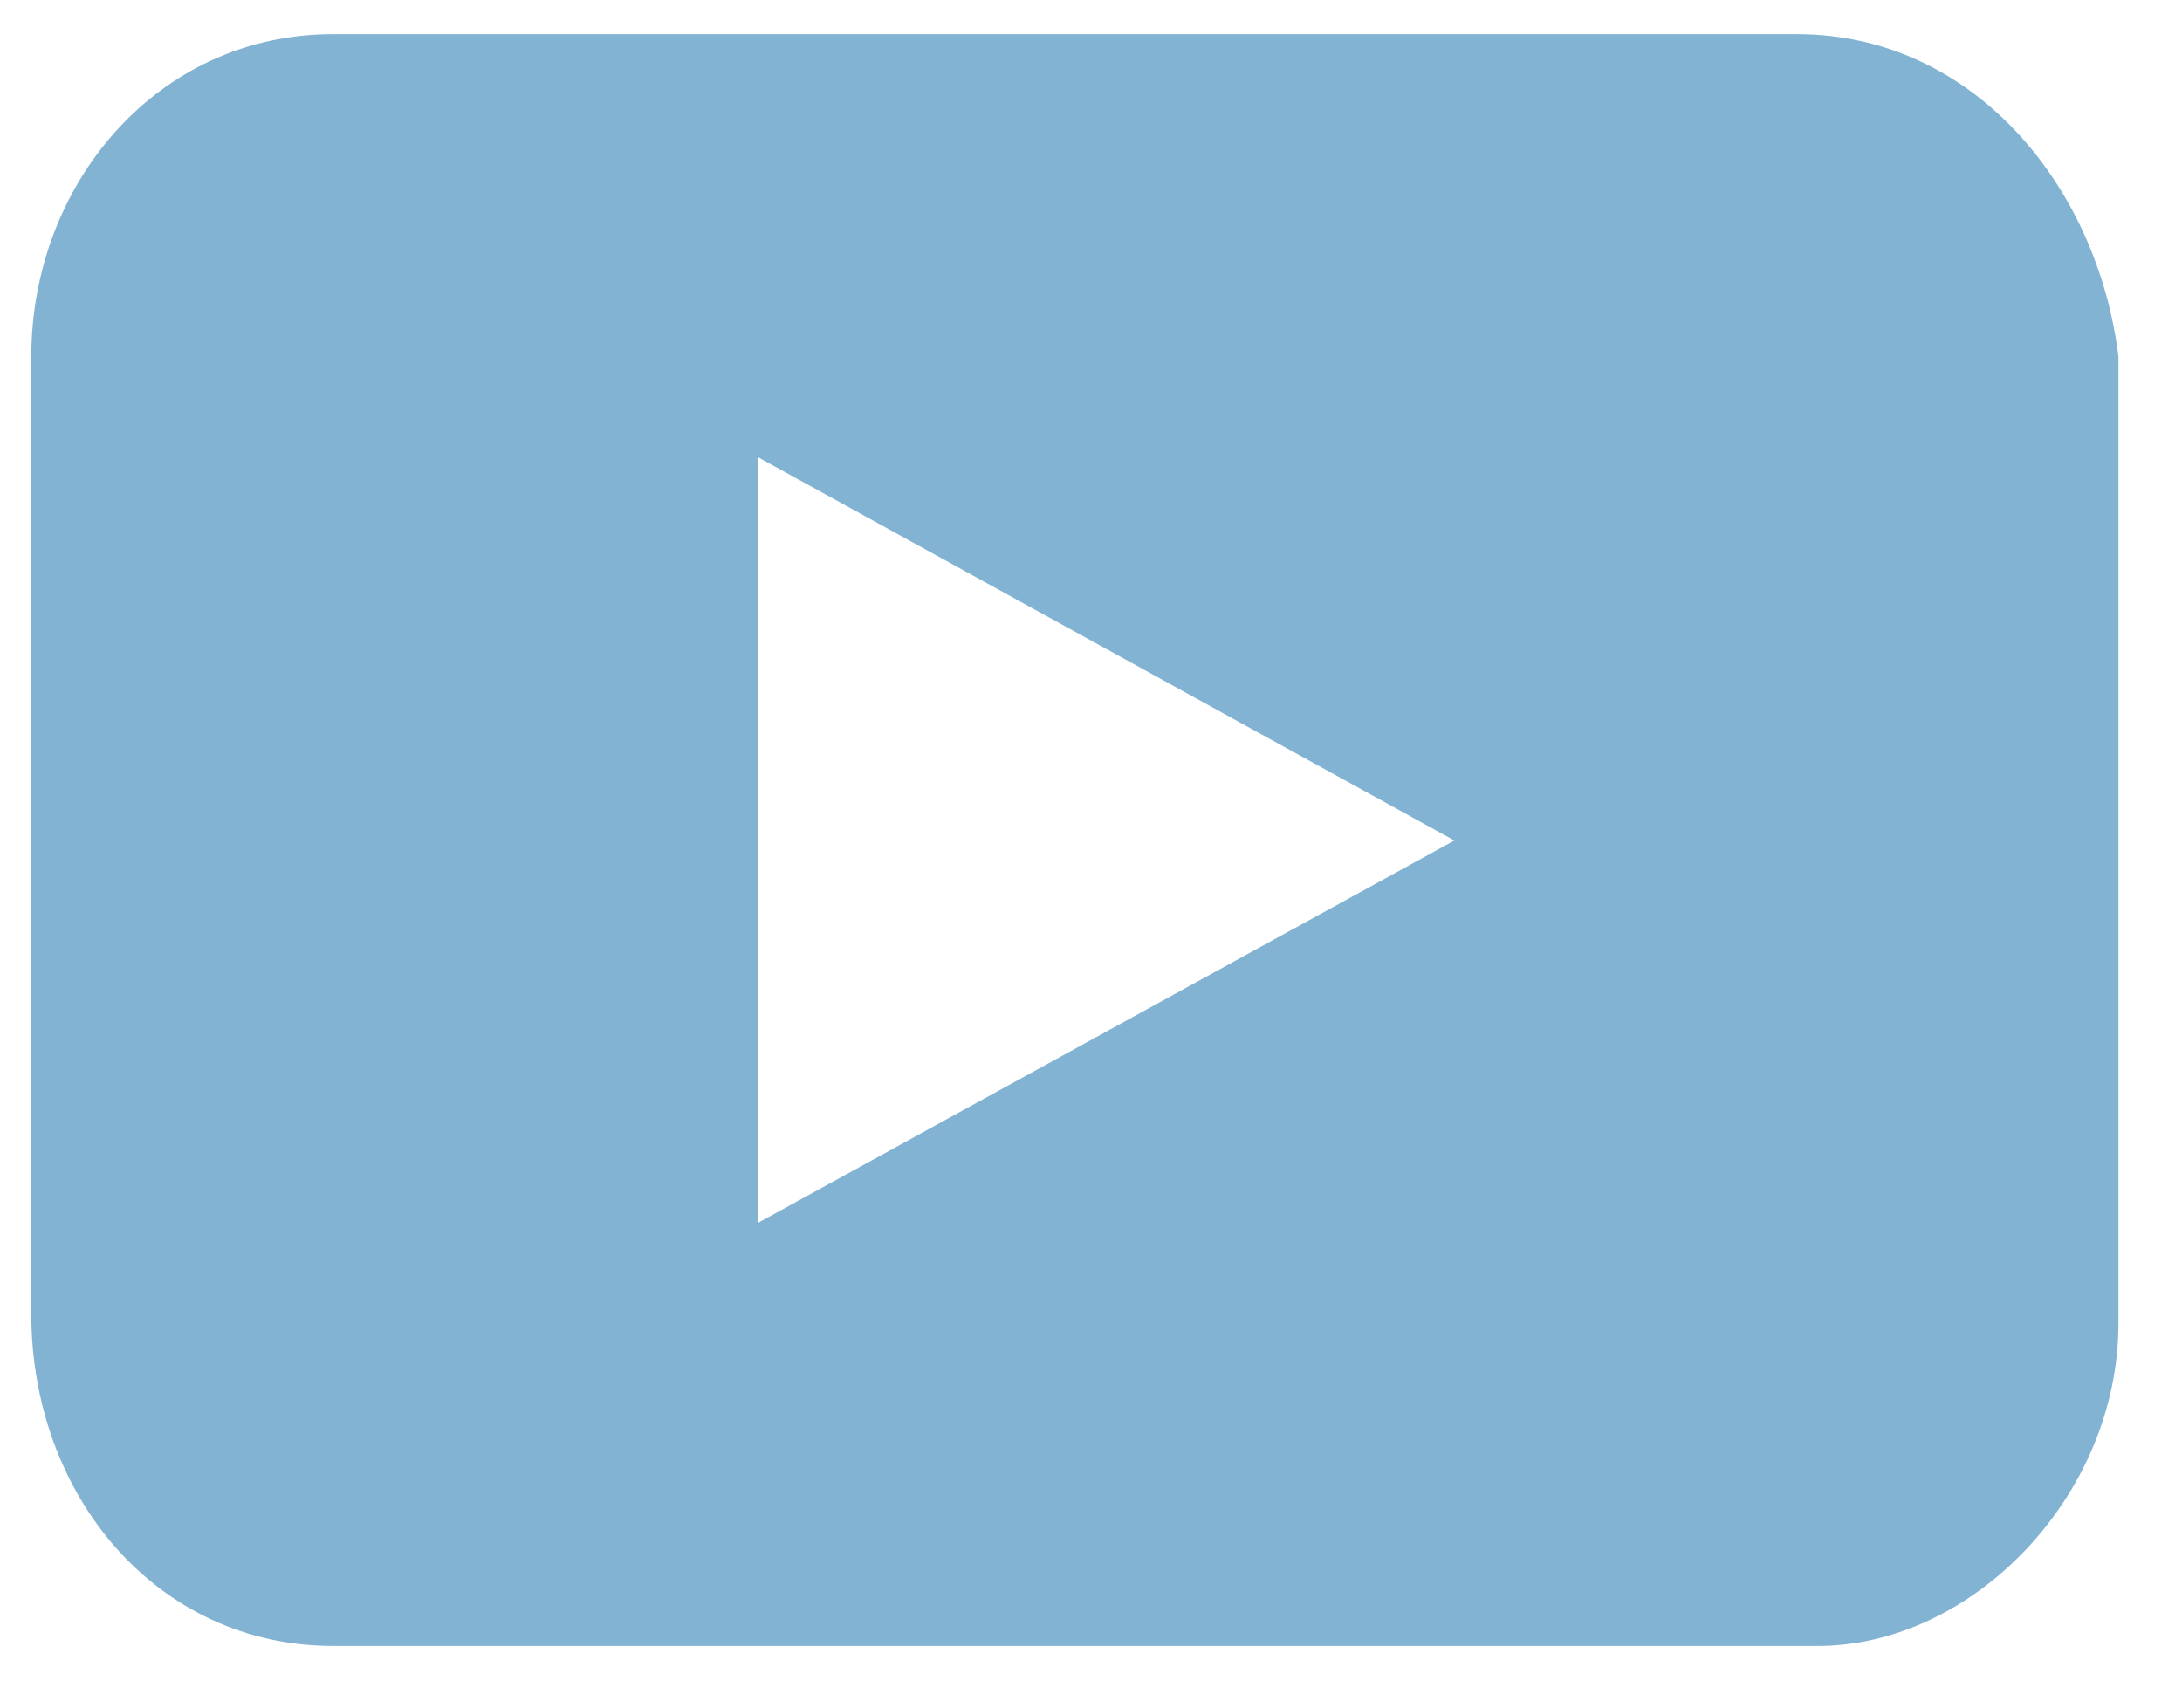
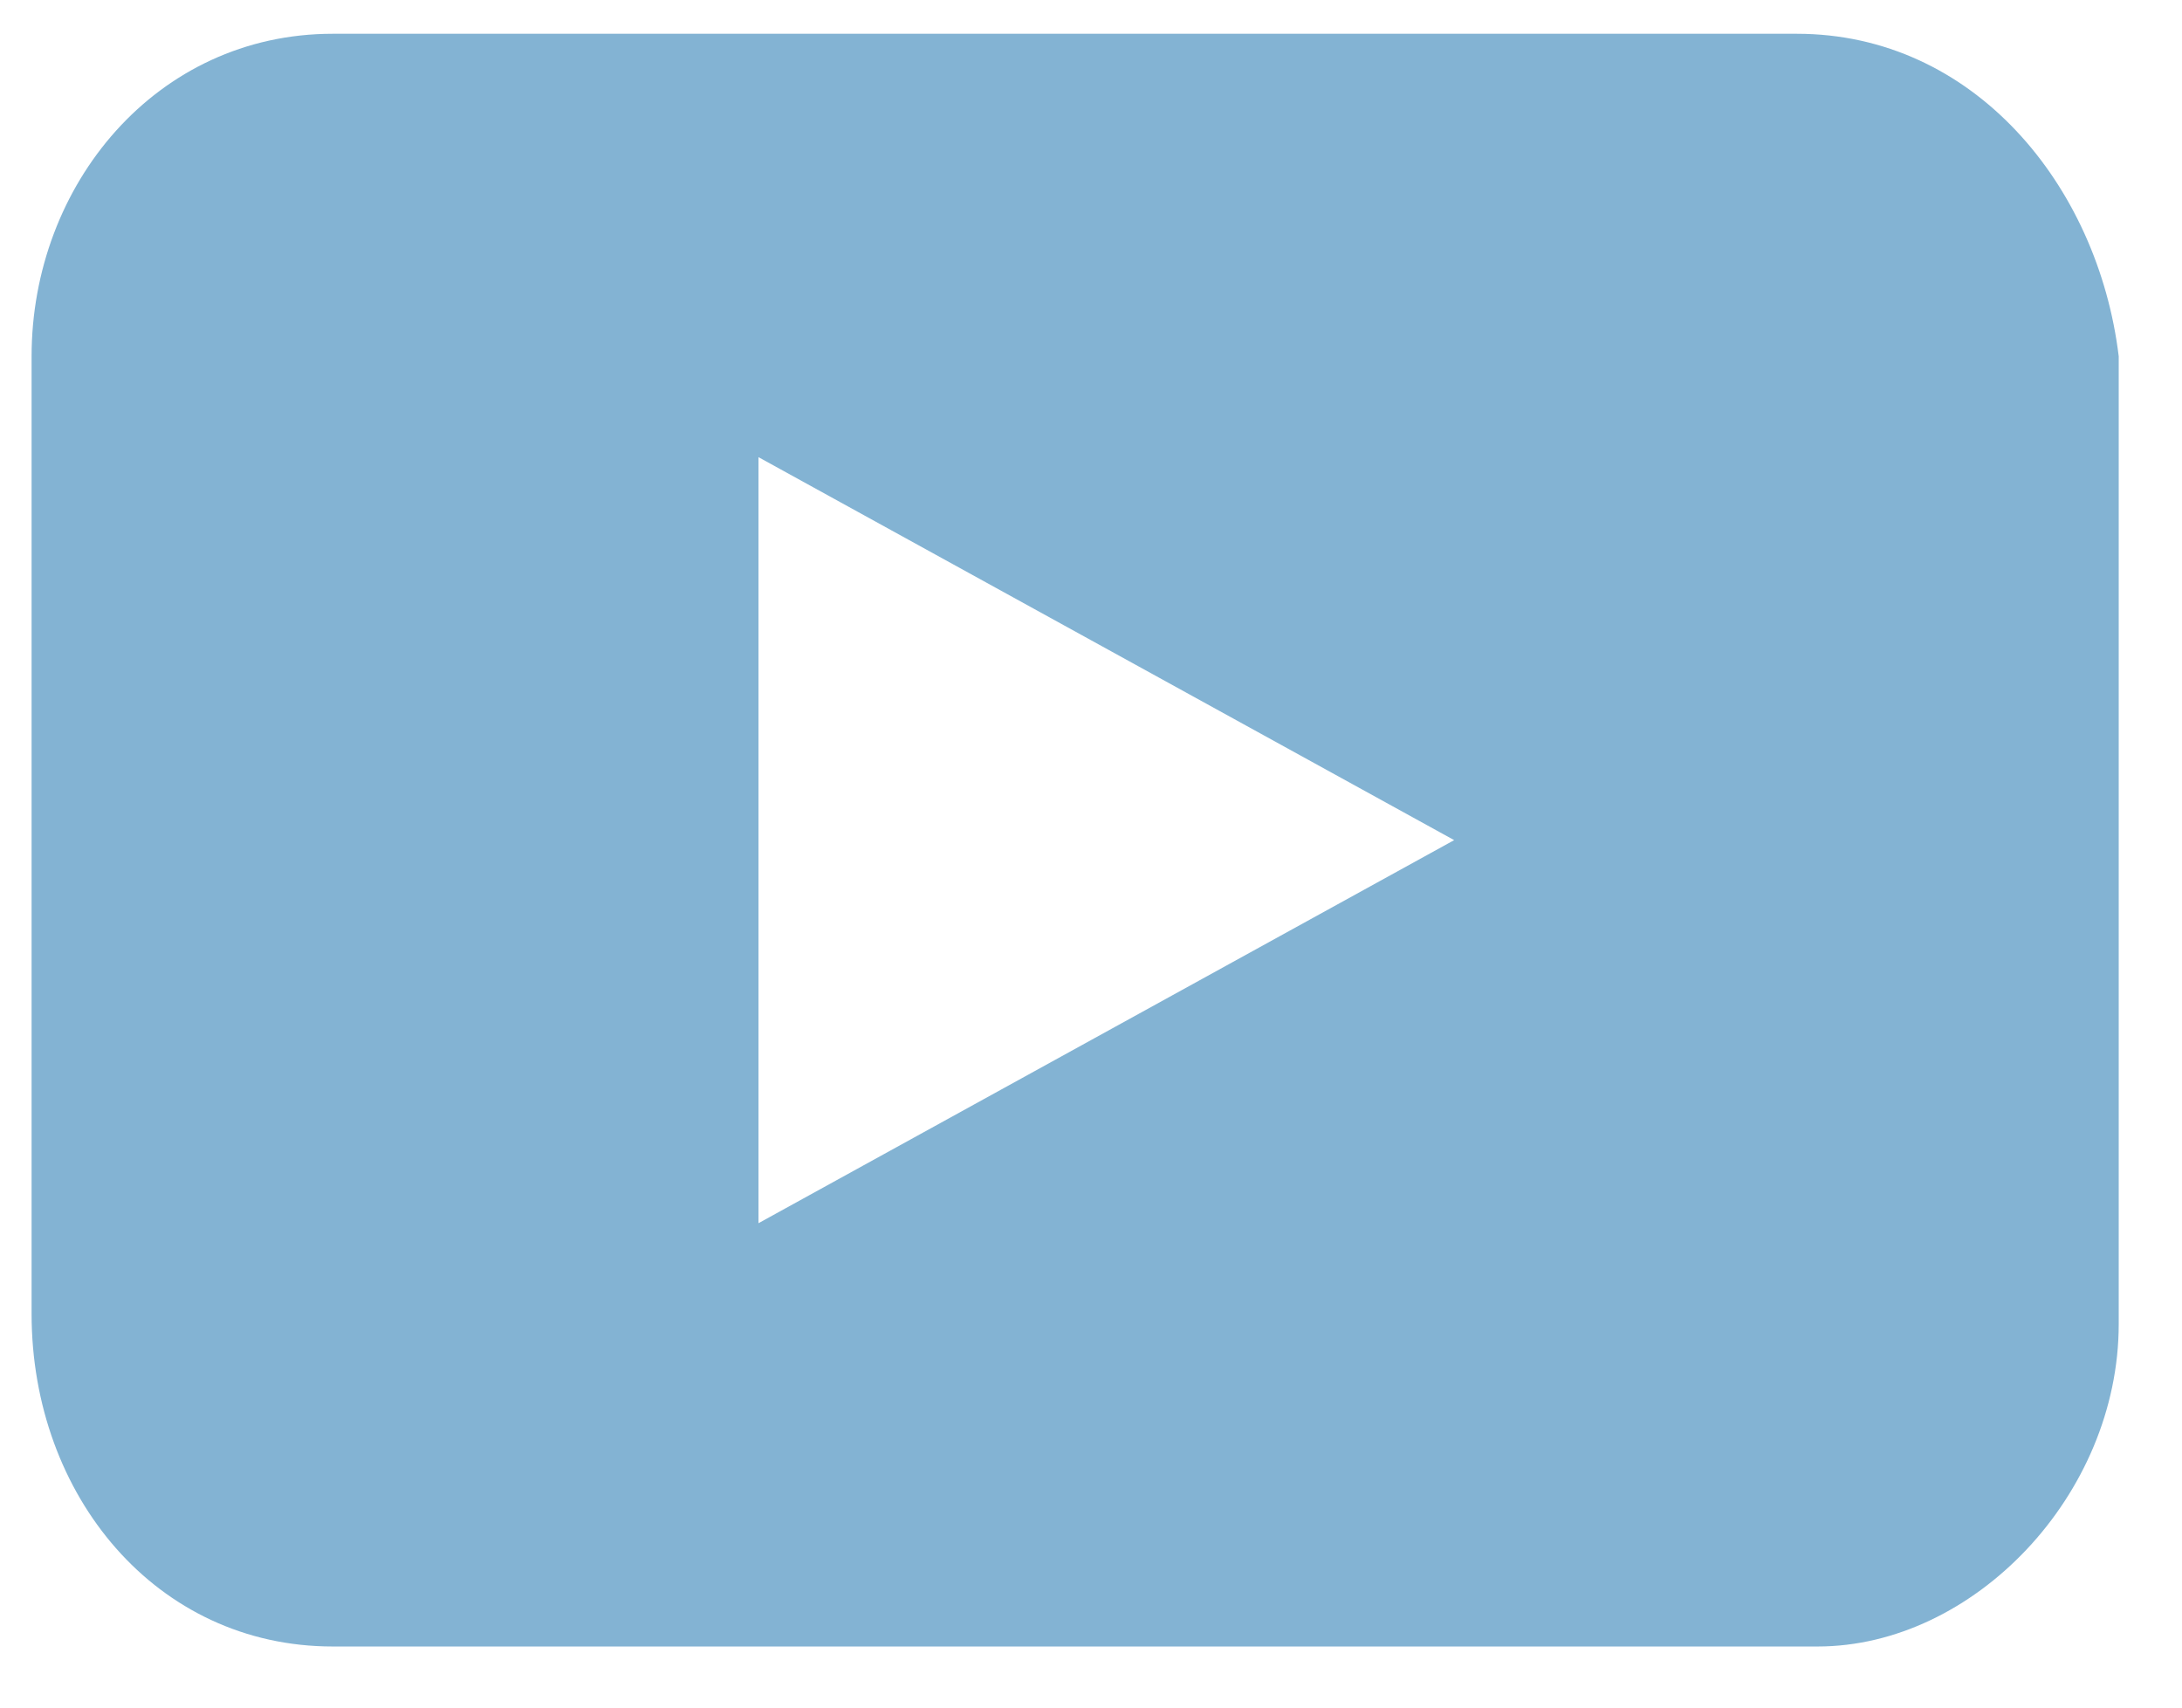
- <svg xmlns="http://www.w3.org/2000/svg" width="23" height="18" fill="none">
-   <path fill="#83B3D3" d="M18.94.36H3.51C1.65.36.33 1.95.33 3.76v10.09c0 1.91 1.32 3.5 3.18 3.5h15.65c1.64 0 3.17-1.59 3.17-3.4V3.76c-.22-1.8-1.53-3.4-3.39-3.4ZM7.99 12.89V4.82l7.34 4.04-7.34 4.03Z" />
+ <svg xmlns="http://www.w3.org/2000/svg" width="23" height="18" viewBox="0 0 23 18" fill="none">
+   <path d="M18.94 0.356H3.507C1.647 0.356 0.333 1.95 0.333 3.756V13.85C0.333 15.763 1.647 17.356 3.507 17.356H19.159C20.801 17.356 22.333 15.763 22.333 13.956V3.756C22.114 1.95 20.801 0.356 18.94 0.356ZM7.995 12.894V4.819L15.328 8.856L7.995 12.894Z" fill="#83B3D3" />
</svg>
